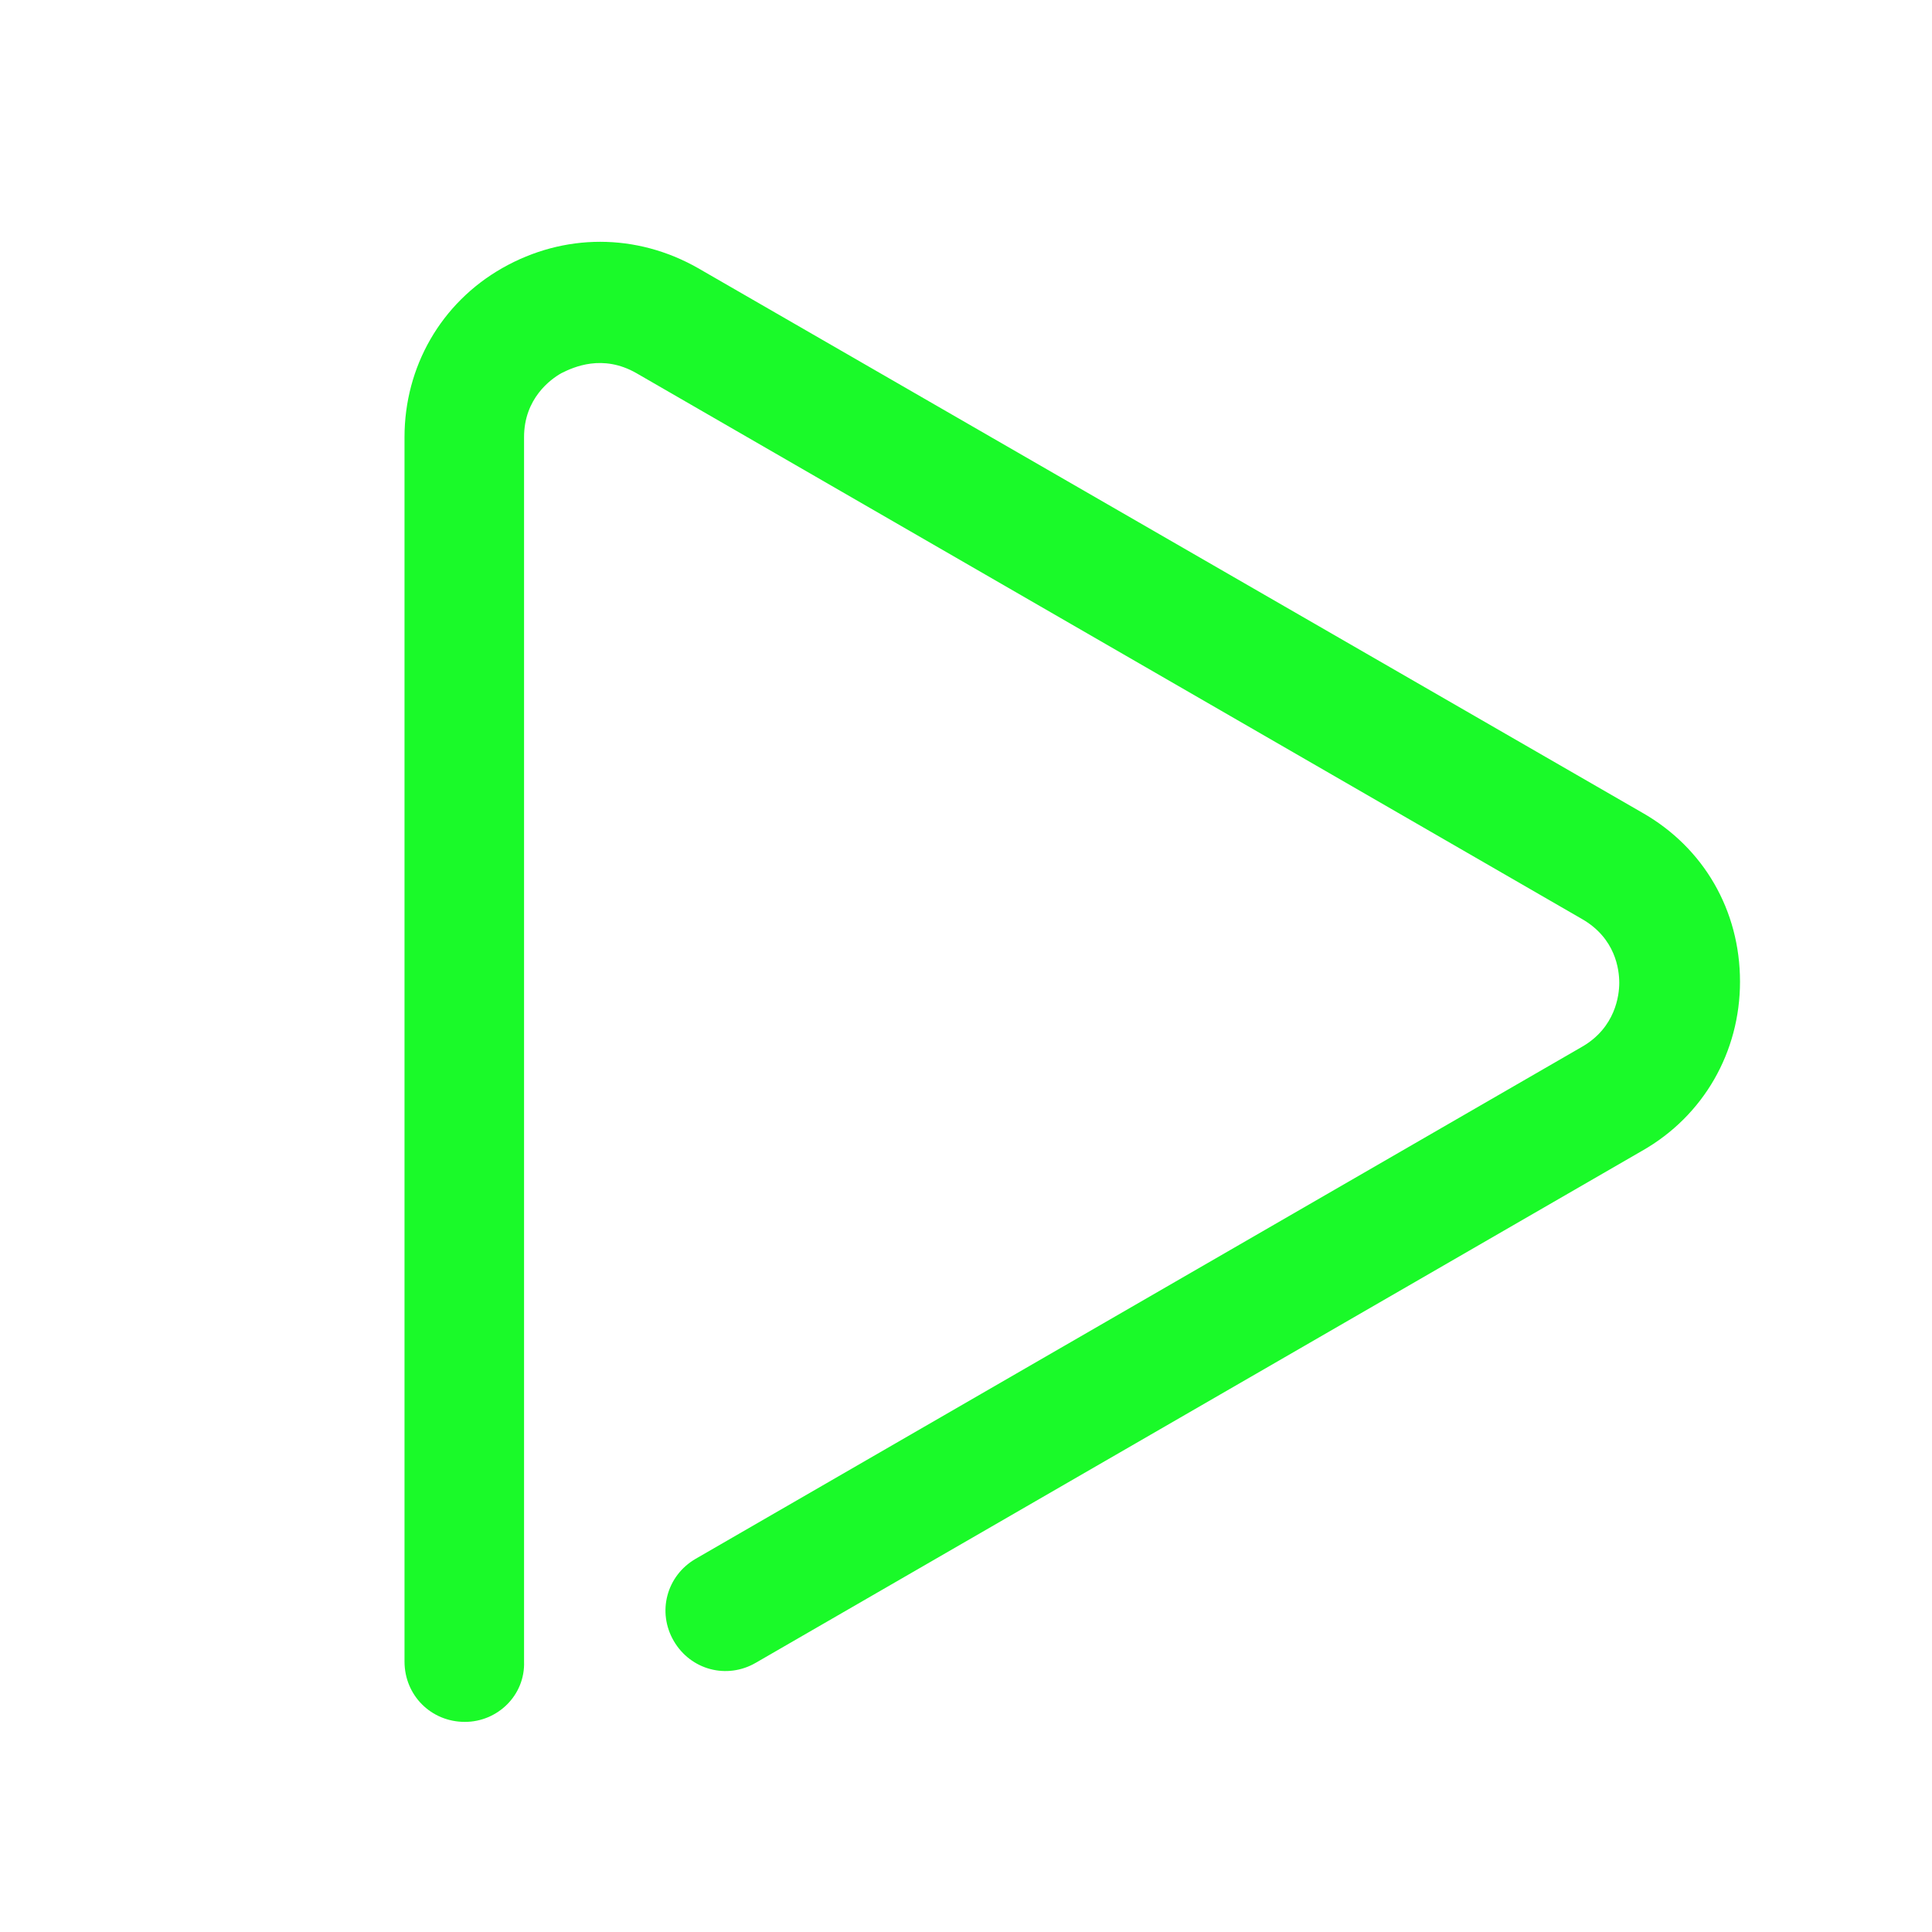
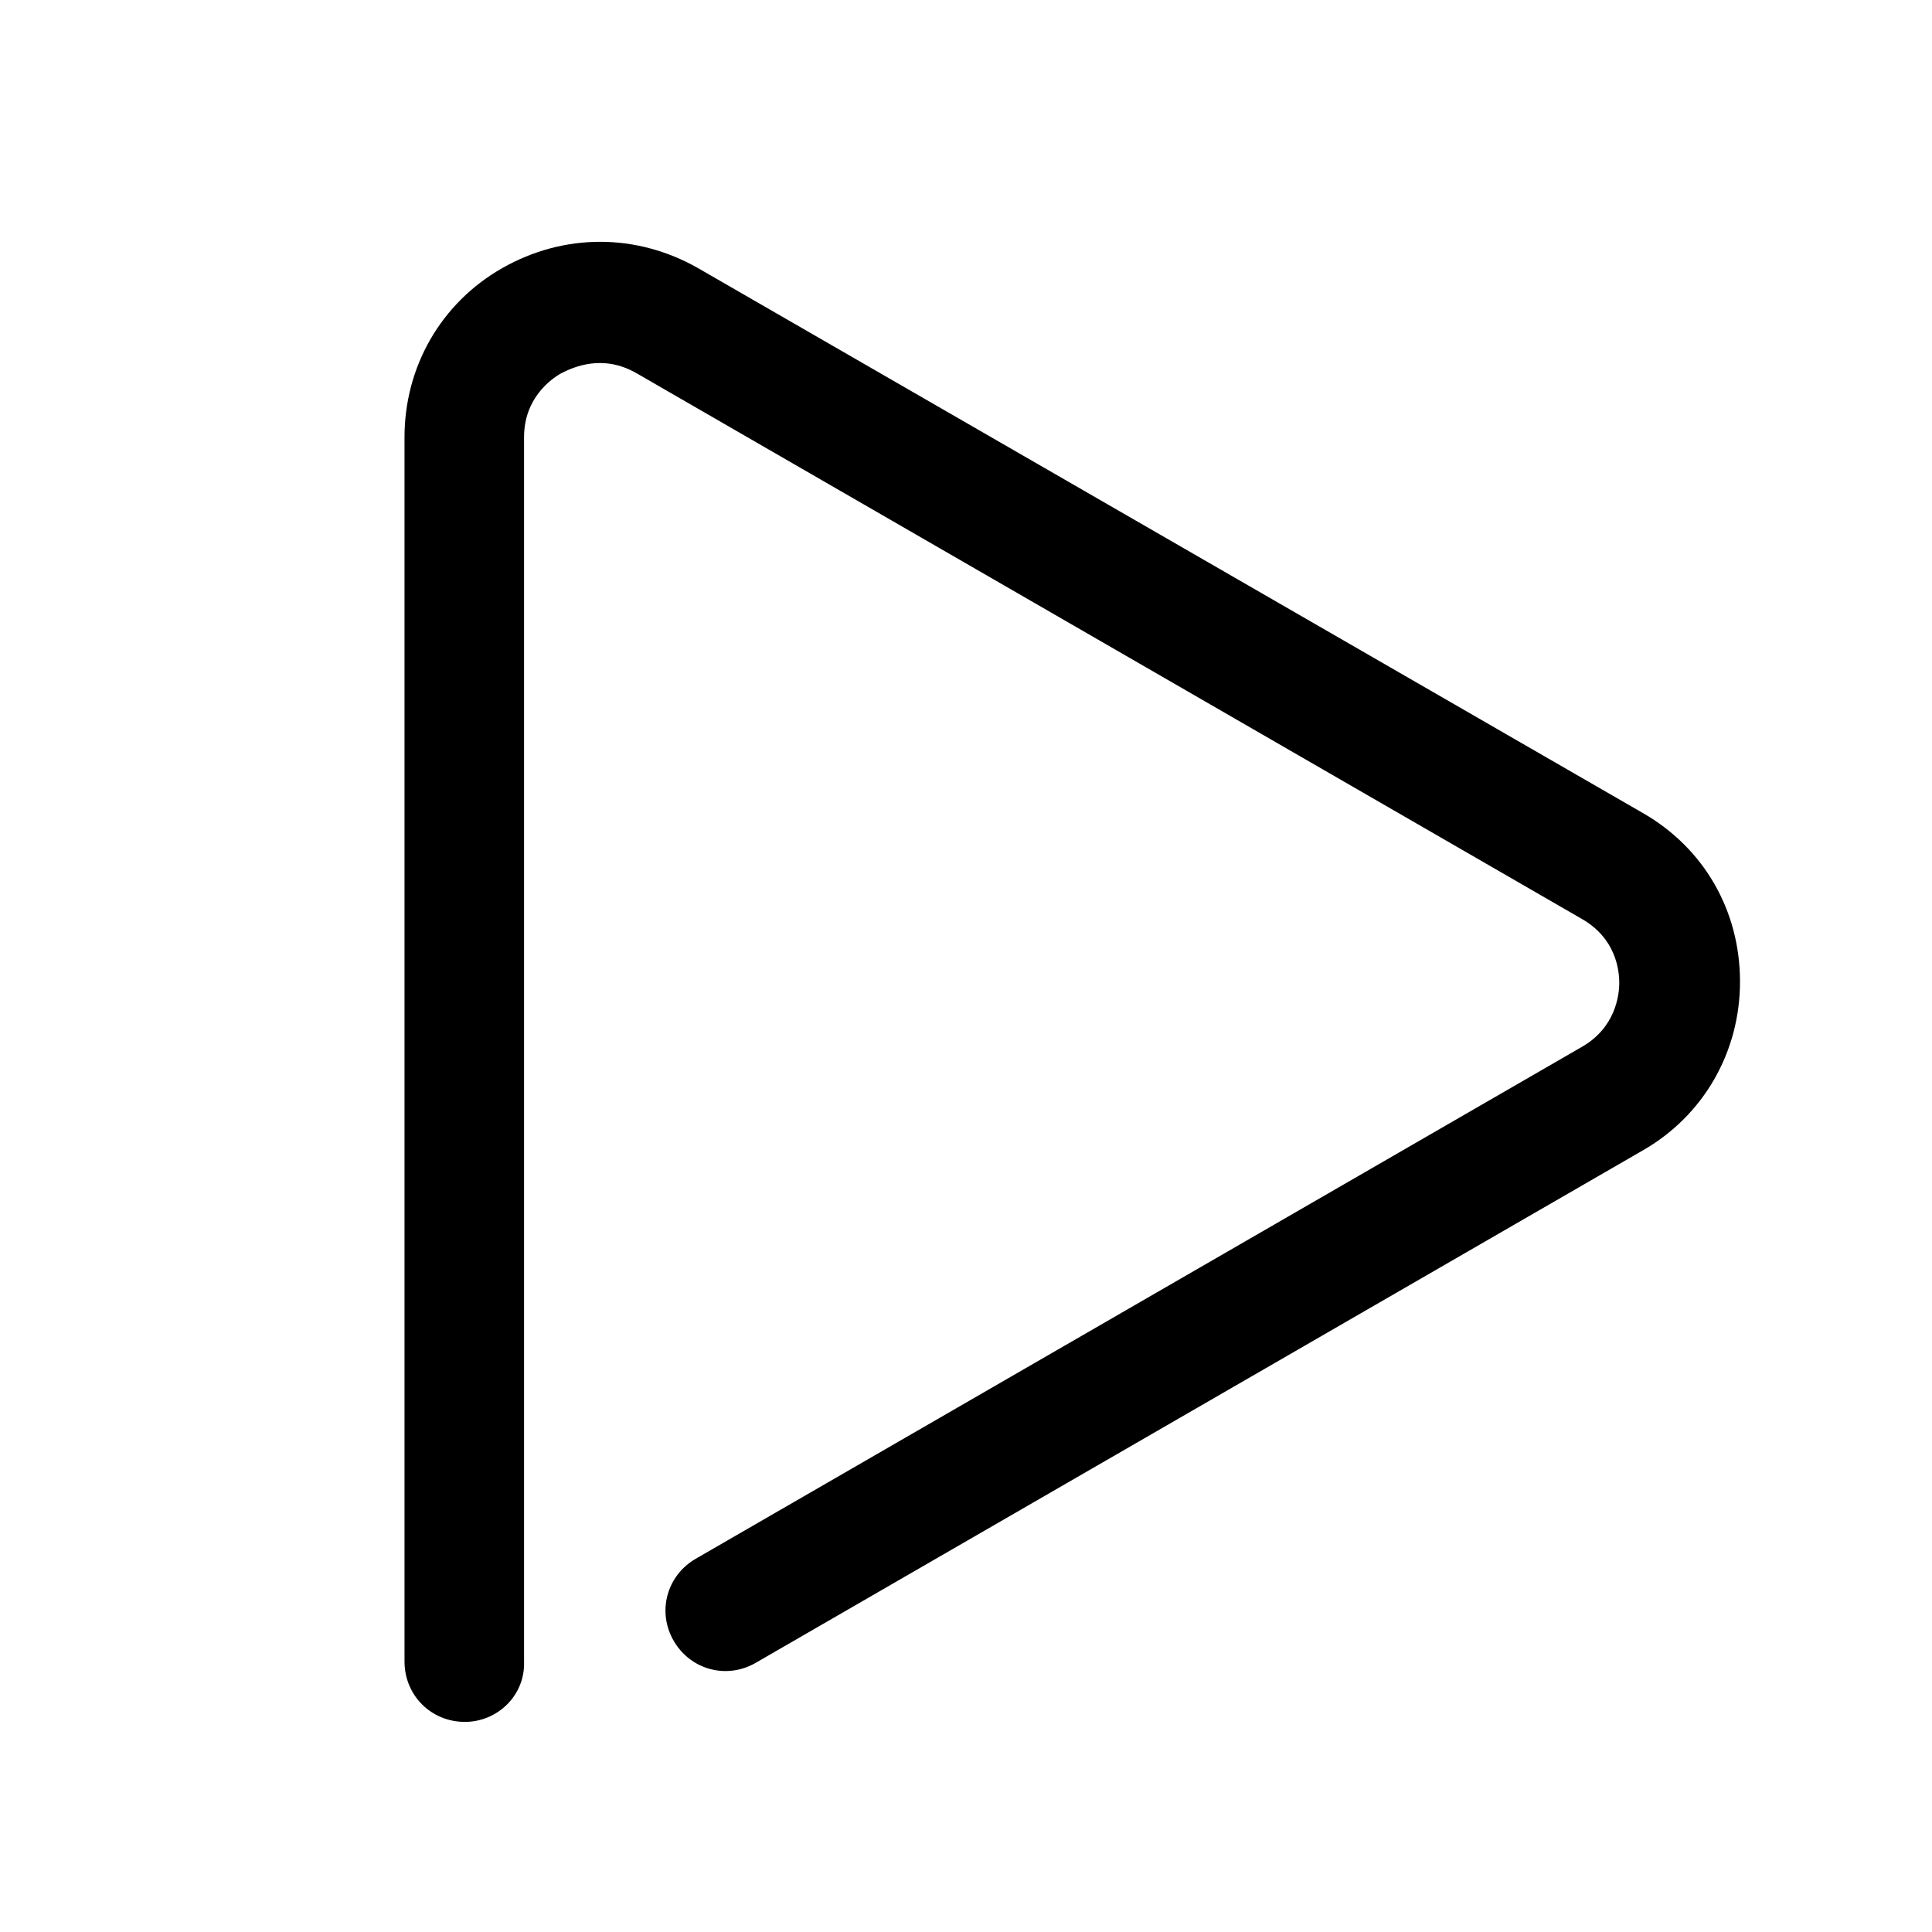
<svg xmlns="http://www.w3.org/2000/svg" class="icon" width="32px" height="32.00px" viewBox="0 0 1024 1024" version="1.1">
-   <path d="M246.4 912.64c-17.92 0-32-14.08-32-32V231.68c0-37.12 19.2-71.04 51.84-89.6 32.64-18.56 71.04-18.56 103.68 0L870.4 430.72c32.64 18.56 51.84 51.84 51.84 89.6 0 37.12-19.2 71.04-51.84 89.6l-469.76 271.36c-15.36 8.96-34.56 3.84-43.52-11.52-8.96-15.36-3.84-34.56 11.52-43.52L838.4 554.88c17.92-10.24 19.84-27.52 19.84-33.92 0-7.04-1.92-23.68-19.84-33.92L337.28 197.76c-17.92-10.24-33.28-3.2-39.68 0-5.76 3.2-19.84 13.44-19.84 33.92v648.96c0.64 17.92-14.08 32-31.36 32z" fill="#1afa29" />
+   <path d="M246.4 912.64c-17.92 0-32-14.08-32-32V231.68c0-37.12 19.2-71.04 51.84-89.6 32.64-18.56 71.04-18.56 103.68 0L870.4 430.72c32.64 18.56 51.84 51.84 51.84 89.6 0 37.12-19.2 71.04-51.84 89.6l-469.76 271.36c-15.36 8.96-34.56 3.84-43.52-11.52-8.96-15.36-3.84-34.56 11.52-43.52L838.4 554.88c17.92-10.24 19.84-27.52 19.84-33.92 0-7.04-1.92-23.68-19.84-33.92L337.28 197.76c-17.92-10.24-33.28-3.2-39.68 0-5.76 3.2-19.84 13.44-19.84 33.92v648.96c0.64 17.92-14.08 32-31.36 32z" />
</svg>
